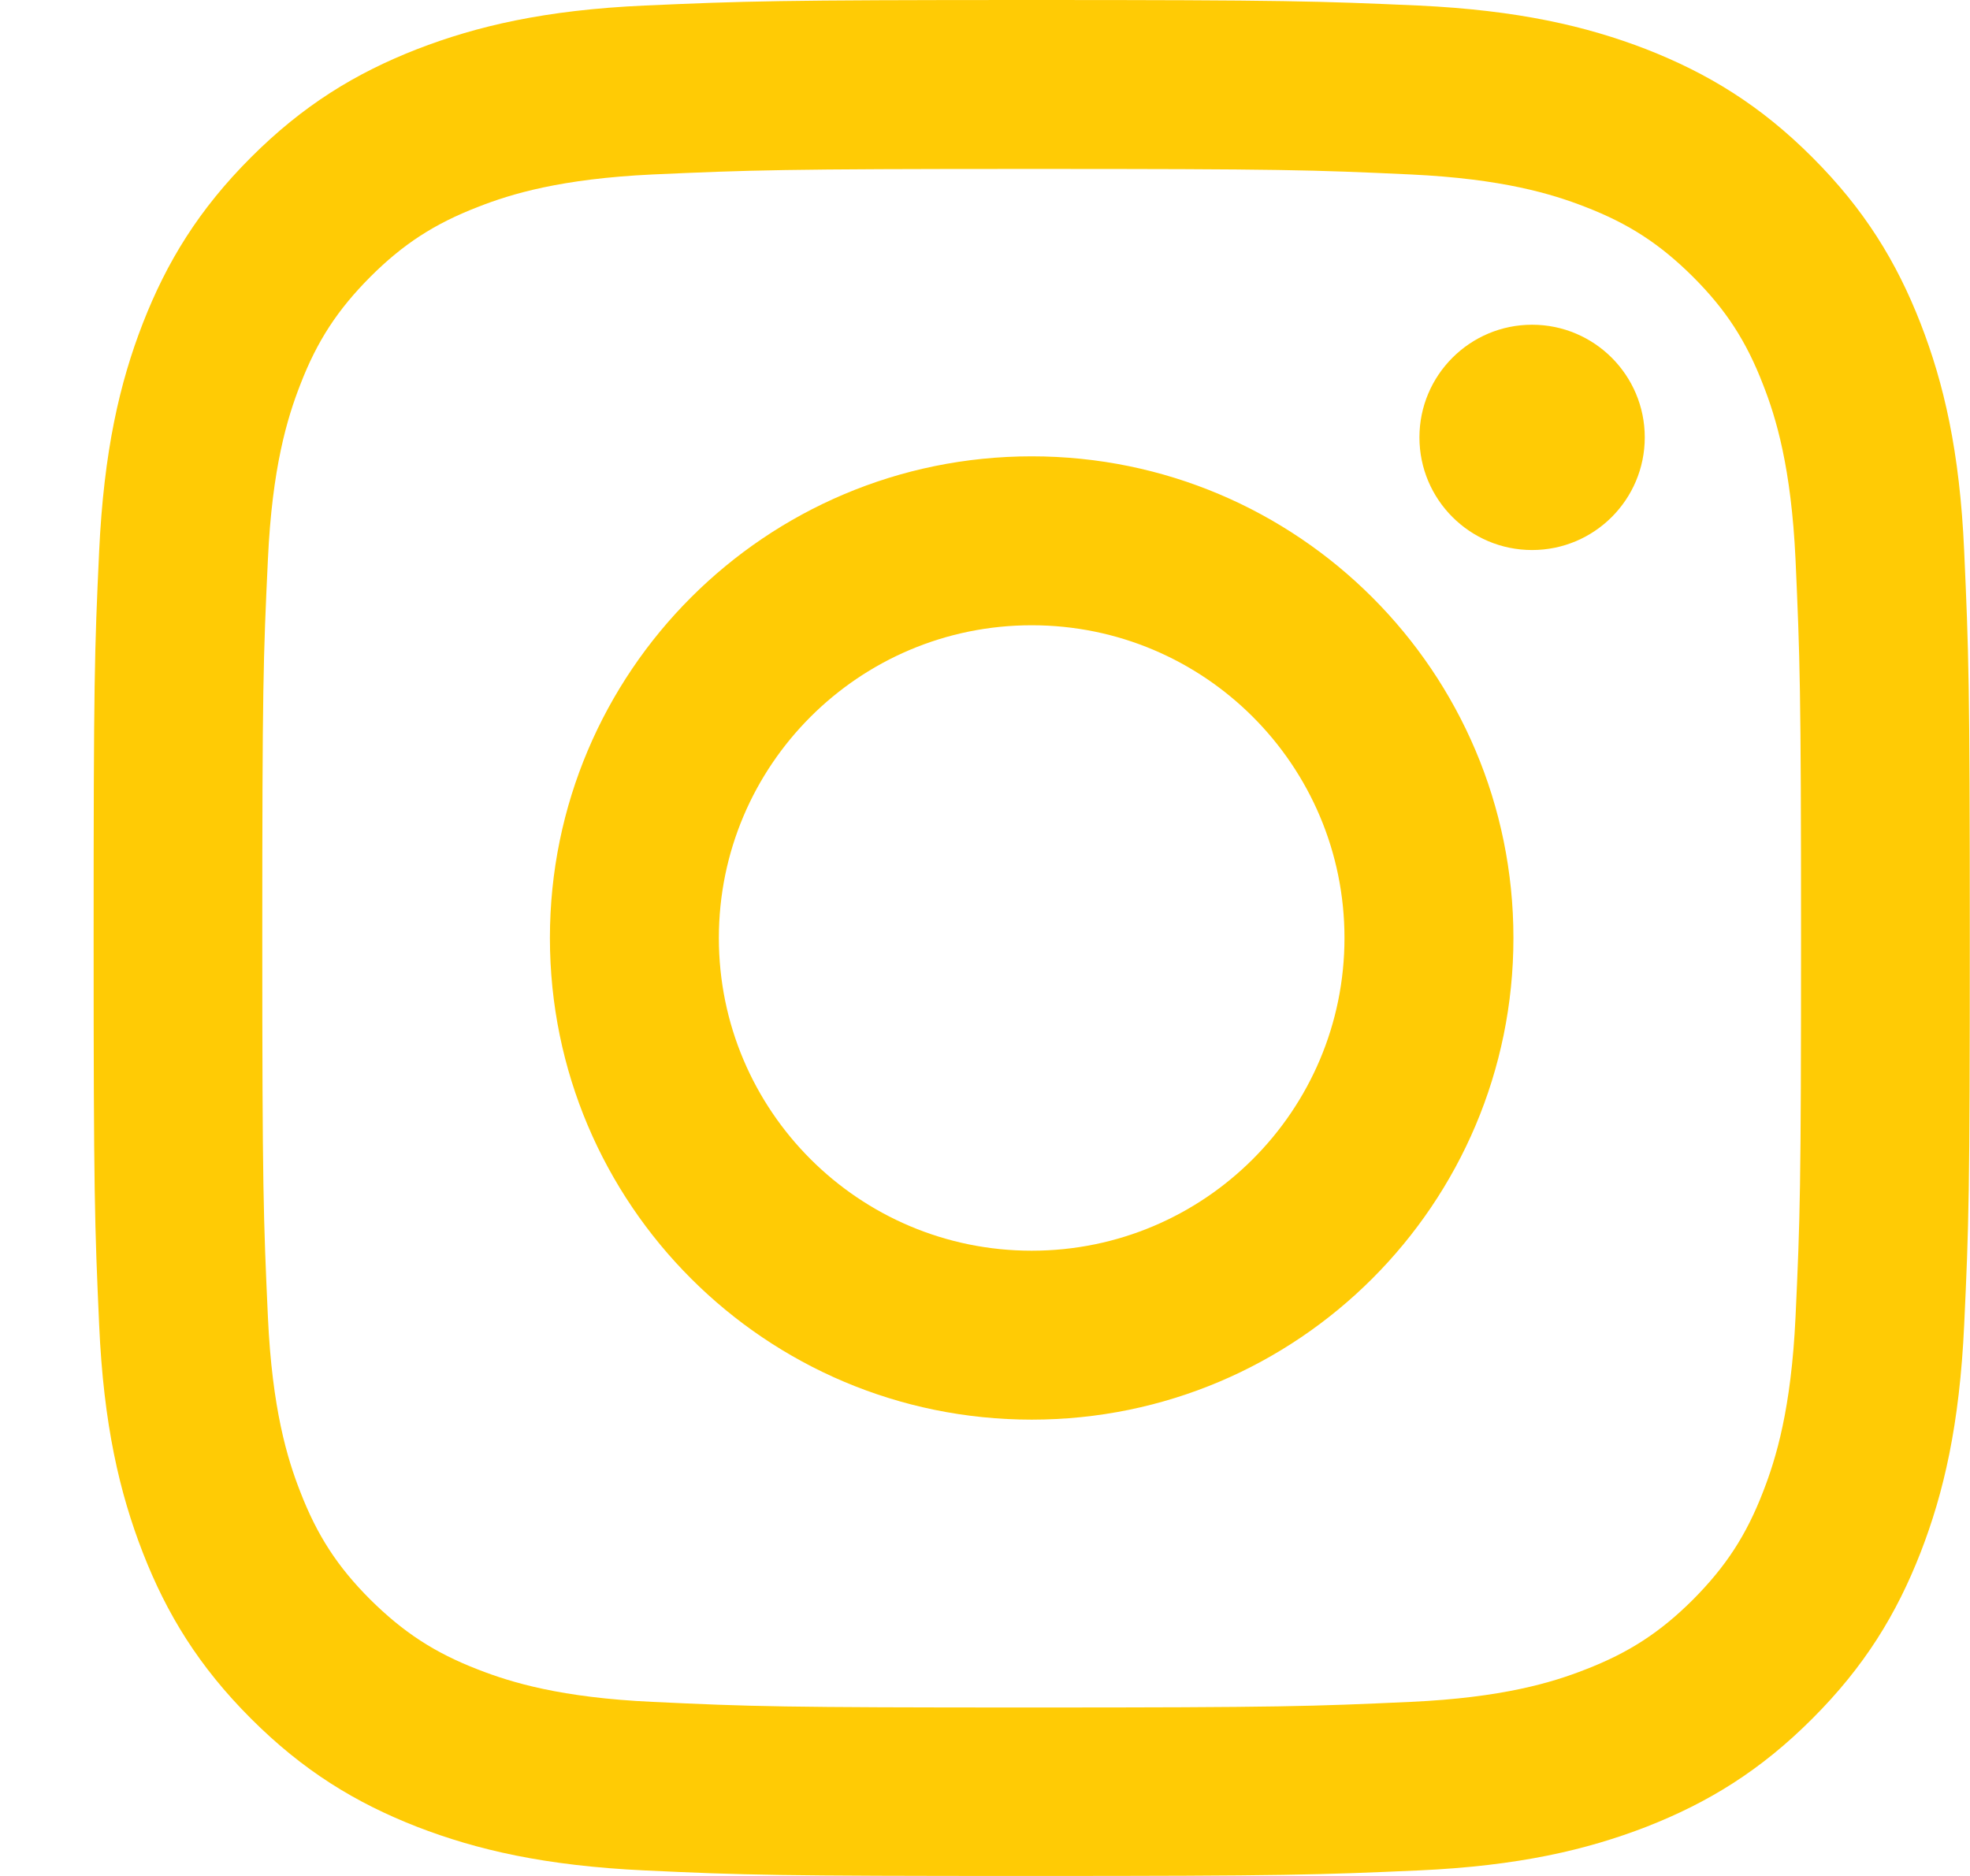
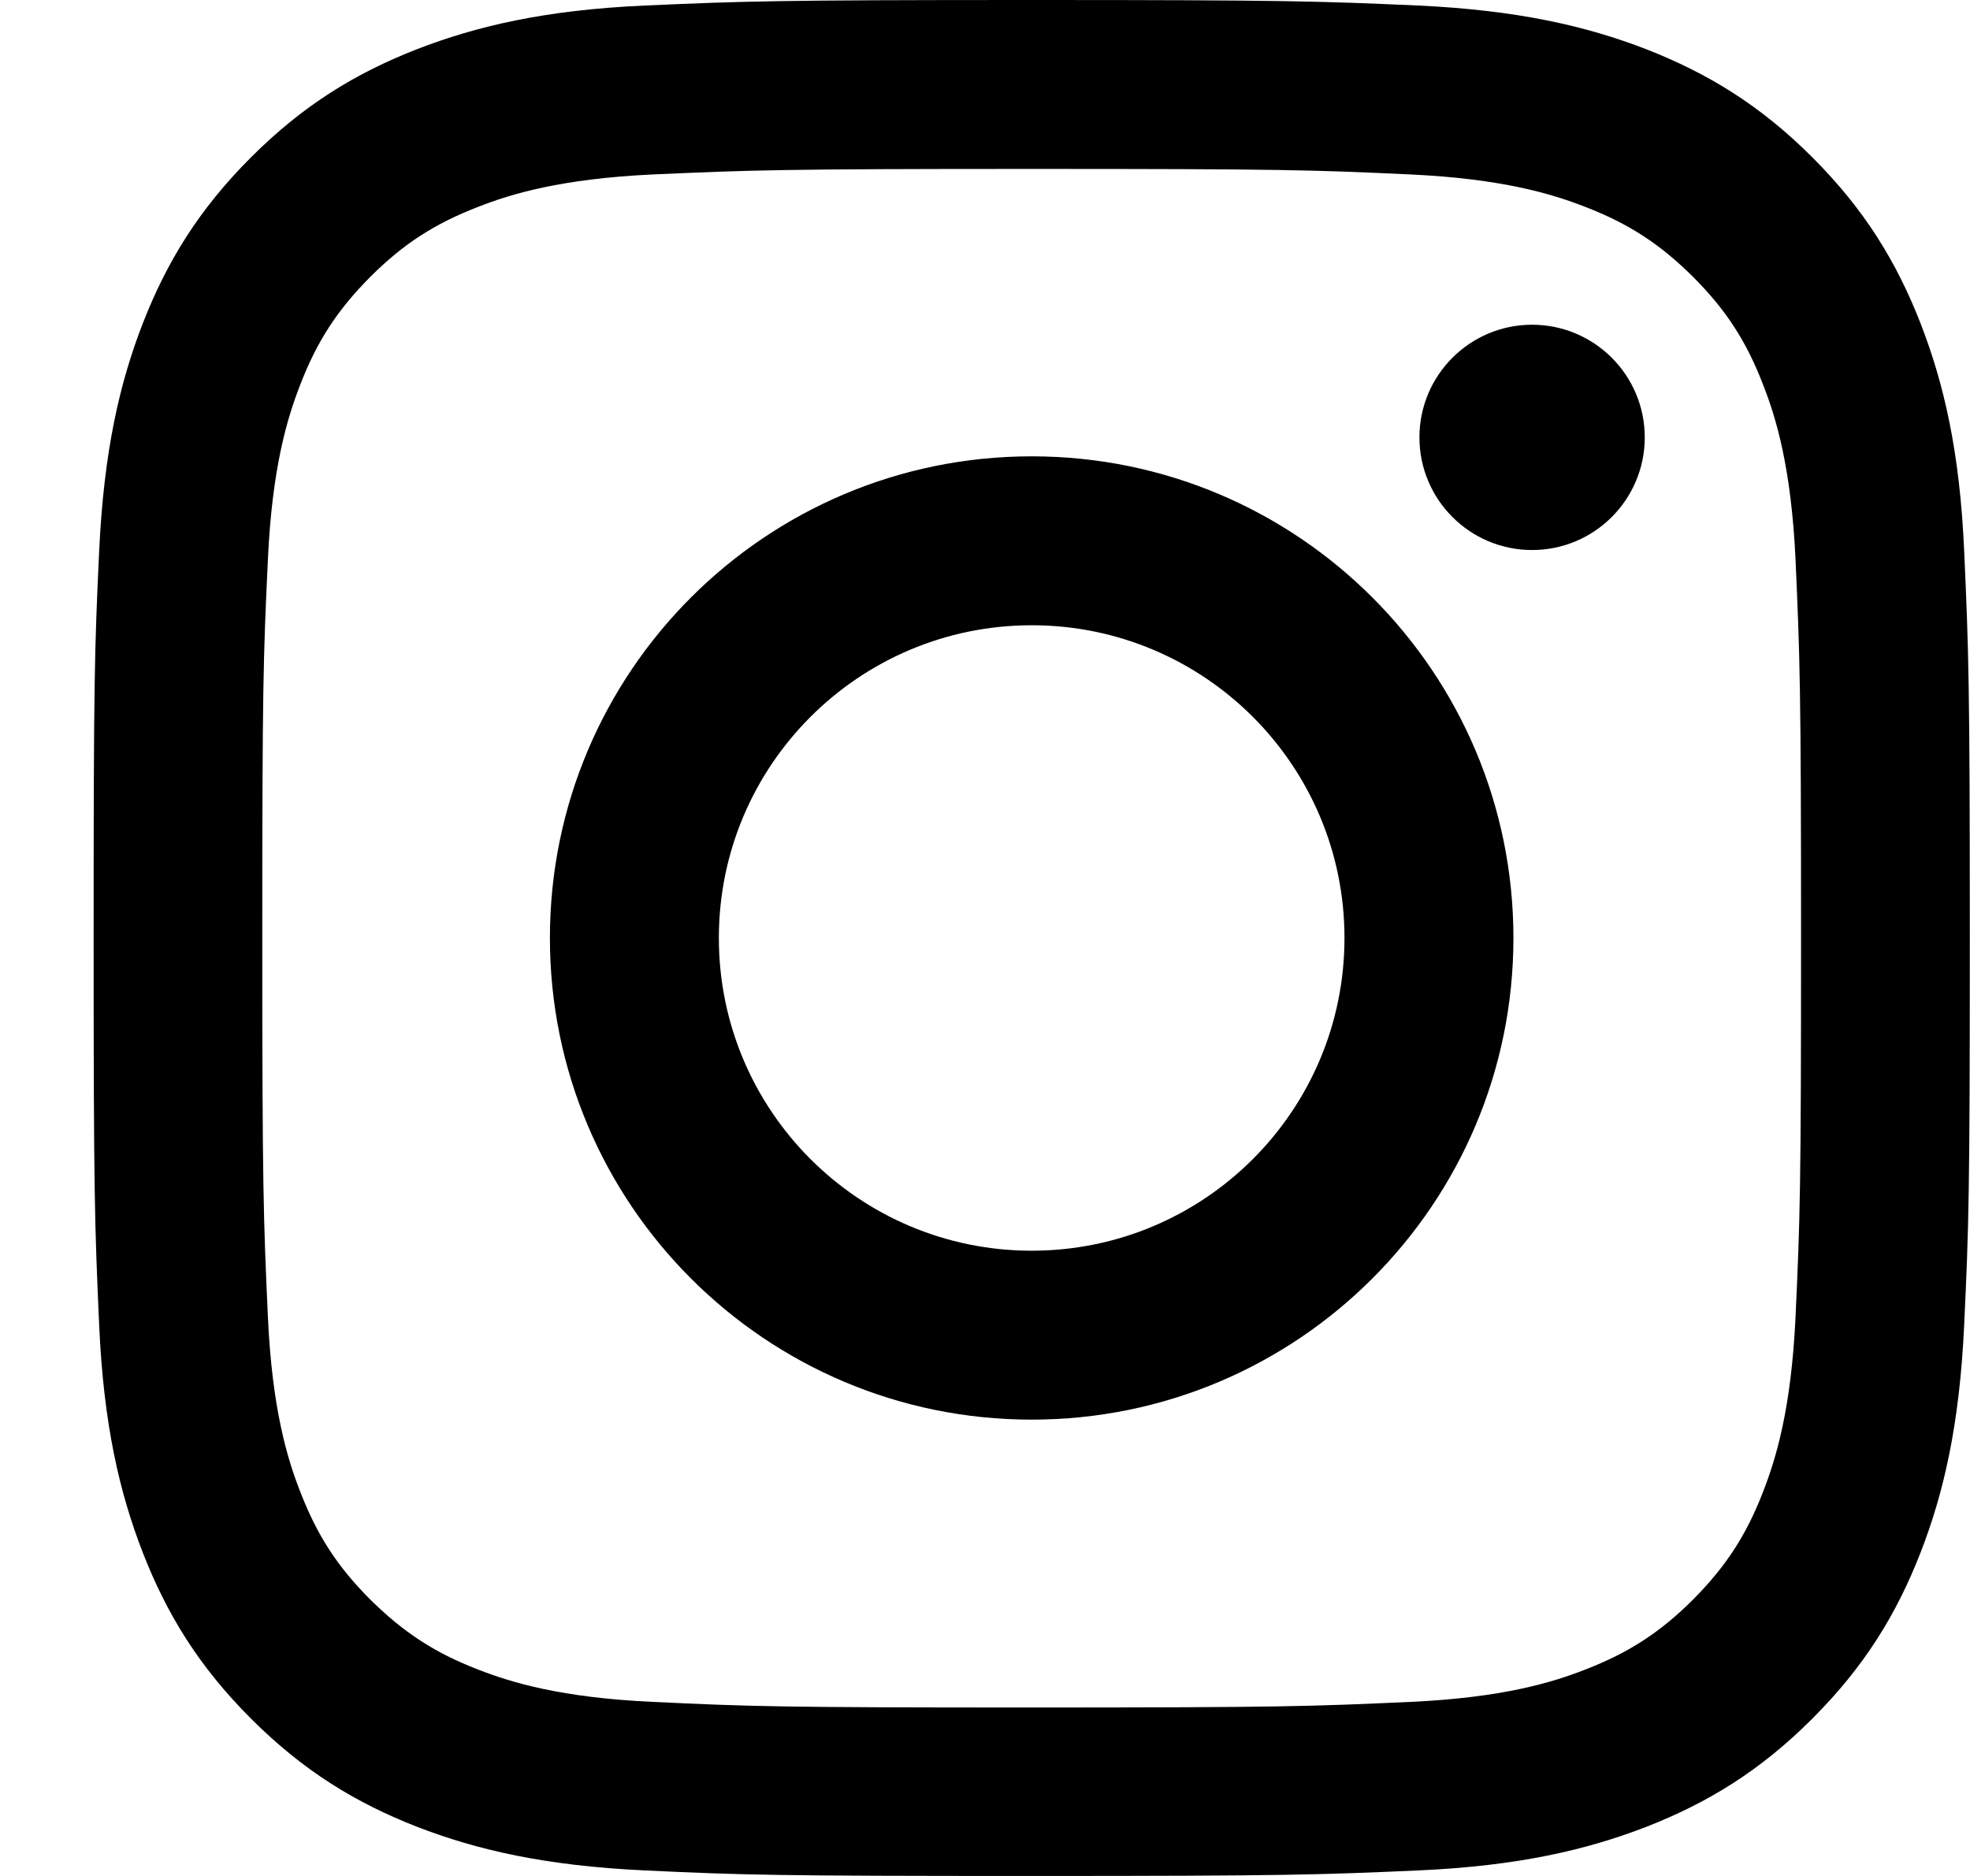
- <svg xmlns="http://www.w3.org/2000/svg" width="21" height="20" viewBox="0 0 21 20" fill="none">
-   <path fill-rule="evenodd" clip-rule="evenodd" d="M10.998 1.801C13.667 1.801 13.985 1.811 15.039 1.86C16.014 1.906 16.543 2.067 16.897 2.205C17.364 2.385 17.697 2.603 18.048 2.952C18.397 3.301 18.615 3.635 18.795 4.103C18.933 4.454 19.094 4.986 19.14 5.961C19.187 7.015 19.199 7.333 19.199 10.002C19.199 12.672 19.189 12.99 19.14 14.044C19.094 15.019 18.933 15.548 18.795 15.902C18.615 16.369 18.397 16.701 18.048 17.053C17.699 17.401 17.364 17.62 16.897 17.8C16.546 17.938 16.014 18.099 15.039 18.144C13.985 18.192 13.667 18.204 10.998 18.204C8.328 18.204 8.01 18.194 6.956 18.144C5.981 18.099 5.452 17.938 5.098 17.8C4.631 17.62 4.299 17.401 3.947 17.053C3.598 16.704 3.38 16.369 3.2 15.902C3.062 15.55 2.901 15.019 2.856 14.044C2.808 12.99 2.796 12.672 2.796 10.002C2.796 7.333 2.806 7.015 2.856 5.961C2.901 4.986 3.062 4.457 3.2 4.103C3.38 3.635 3.598 3.303 3.947 2.952C4.296 2.603 4.631 2.385 5.098 2.205C5.449 2.067 5.981 1.906 6.956 1.86C8.01 1.813 8.328 1.801 10.998 1.801ZM10.998 0C8.28 0 7.941 0.012 6.873 0.059C5.808 0.107 5.082 0.278 4.446 0.524C3.788 0.781 3.231 1.122 2.675 1.678C2.12 2.233 1.778 2.791 1.522 3.448C1.275 4.084 1.107 4.81 1.057 5.876C1.007 6.941 0.998 7.283 0.998 10C0.998 12.717 1.009 13.056 1.057 14.124C1.104 15.19 1.275 15.916 1.522 16.552C1.778 17.209 2.12 17.767 2.675 18.322C3.231 18.878 3.788 19.219 4.446 19.476C5.082 19.722 5.808 19.891 6.873 19.941C7.939 19.991 8.28 20 10.998 20C13.715 20 14.054 19.988 15.122 19.941C16.188 19.893 16.914 19.722 17.55 19.476C18.207 19.219 18.765 18.878 19.32 18.322C19.875 17.767 20.217 17.209 20.473 16.552C20.72 15.916 20.889 15.19 20.938 14.124C20.988 13.059 20.998 12.717 20.998 10C20.998 7.283 20.986 6.944 20.938 5.876C20.891 4.81 20.72 4.084 20.473 3.448C20.217 2.791 19.875 2.233 19.32 1.678C18.765 1.122 18.204 0.781 17.547 0.524C16.909 0.278 16.183 0.109 15.12 0.059C14.054 0.012 13.712 0 10.998 0ZM10.998 4.865C8.162 4.865 5.862 7.164 5.862 10C5.862 12.836 8.162 15.135 10.998 15.135C13.833 15.135 16.133 12.836 16.133 10C16.133 7.164 13.833 4.865 10.998 4.865ZM10.998 13.334C9.156 13.334 7.663 11.841 7.663 10C7.663 8.159 9.156 6.666 10.998 6.666C12.839 6.666 14.332 8.159 14.332 10C14.332 11.841 12.839 13.334 10.998 13.334ZM17.533 4.663C17.533 5.326 16.995 5.864 16.332 5.864C15.669 5.864 15.131 5.326 15.131 4.663C15.131 4 15.669 3.462 16.332 3.462C16.995 3.462 17.533 4 17.533 4.663Z" fill="#FFCB05" />
+ <svg xmlns="http://www.w3.org/2000/svg" width="21" height="20" viewBox="0 0 21 20">
+   <path fill-rule="evenodd" clip-rule="evenodd" d="M10.998 1.801C13.667 1.801 13.985 1.811 15.039 1.86C16.014 1.906 16.543 2.067 16.897 2.205C17.364 2.385 17.697 2.603 18.048 2.952C18.397 3.301 18.615 3.635 18.795 4.103C18.933 4.454 19.094 4.986 19.14 5.961C19.187 7.015 19.199 7.333 19.199 10.002C19.199 12.672 19.189 12.99 19.14 14.044C19.094 15.019 18.933 15.548 18.795 15.902C18.615 16.369 18.397 16.701 18.048 17.053C17.699 17.401 17.364 17.62 16.897 17.8C16.546 17.938 16.014 18.099 15.039 18.144C13.985 18.192 13.667 18.204 10.998 18.204C8.328 18.204 8.01 18.194 6.956 18.144C5.981 18.099 5.452 17.938 5.098 17.8C4.631 17.62 4.299 17.401 3.947 17.053C3.598 16.704 3.38 16.369 3.2 15.902C3.062 15.55 2.901 15.019 2.856 14.044C2.808 12.99 2.796 12.672 2.796 10.002C2.796 7.333 2.806 7.015 2.856 5.961C2.901 4.986 3.062 4.457 3.2 4.103C3.38 3.635 3.598 3.303 3.947 2.952C4.296 2.603 4.631 2.385 5.098 2.205C5.449 2.067 5.981 1.906 6.956 1.86C8.01 1.813 8.328 1.801 10.998 1.801ZM10.998 0C8.28 0 7.941 0.012 6.873 0.059C5.808 0.107 5.082 0.278 4.446 0.524C3.788 0.781 3.231 1.122 2.675 1.678C2.12 2.233 1.778 2.791 1.522 3.448C1.275 4.084 1.107 4.81 1.057 5.876C1.007 6.941 0.998 7.283 0.998 10C0.998 12.717 1.009 13.056 1.057 14.124C1.104 15.19 1.275 15.916 1.522 16.552C1.778 17.209 2.12 17.767 2.675 18.322C3.231 18.878 3.788 19.219 4.446 19.476C5.082 19.722 5.808 19.891 6.873 19.941C7.939 19.991 8.28 20 10.998 20C13.715 20 14.054 19.988 15.122 19.941C16.188 19.893 16.914 19.722 17.55 19.476C18.207 19.219 18.765 18.878 19.32 18.322C19.875 17.767 20.217 17.209 20.473 16.552C20.72 15.916 20.889 15.19 20.938 14.124C20.988 13.059 20.998 12.717 20.998 10C20.998 7.283 20.986 6.944 20.938 5.876C20.891 4.81 20.72 4.084 20.473 3.448C20.217 2.791 19.875 2.233 19.32 1.678C18.765 1.122 18.204 0.781 17.547 0.524C16.909 0.278 16.183 0.109 15.12 0.059C14.054 0.012 13.712 0 10.998 0ZM10.998 4.865C8.162 4.865 5.862 7.164 5.862 10C5.862 12.836 8.162 15.135 10.998 15.135C13.833 15.135 16.133 12.836 16.133 10C16.133 7.164 13.833 4.865 10.998 4.865ZM10.998 13.334C9.156 13.334 7.663 11.841 7.663 10C7.663 8.159 9.156 6.666 10.998 6.666C12.839 6.666 14.332 8.159 14.332 10C14.332 11.841 12.839 13.334 10.998 13.334ZM17.533 4.663C17.533 5.326 16.995 5.864 16.332 5.864C15.669 5.864 15.131 5.326 15.131 4.663C15.131 4 15.669 3.462 16.332 3.462C16.995 3.462 17.533 4 17.533 4.663Z" />
</svg>
